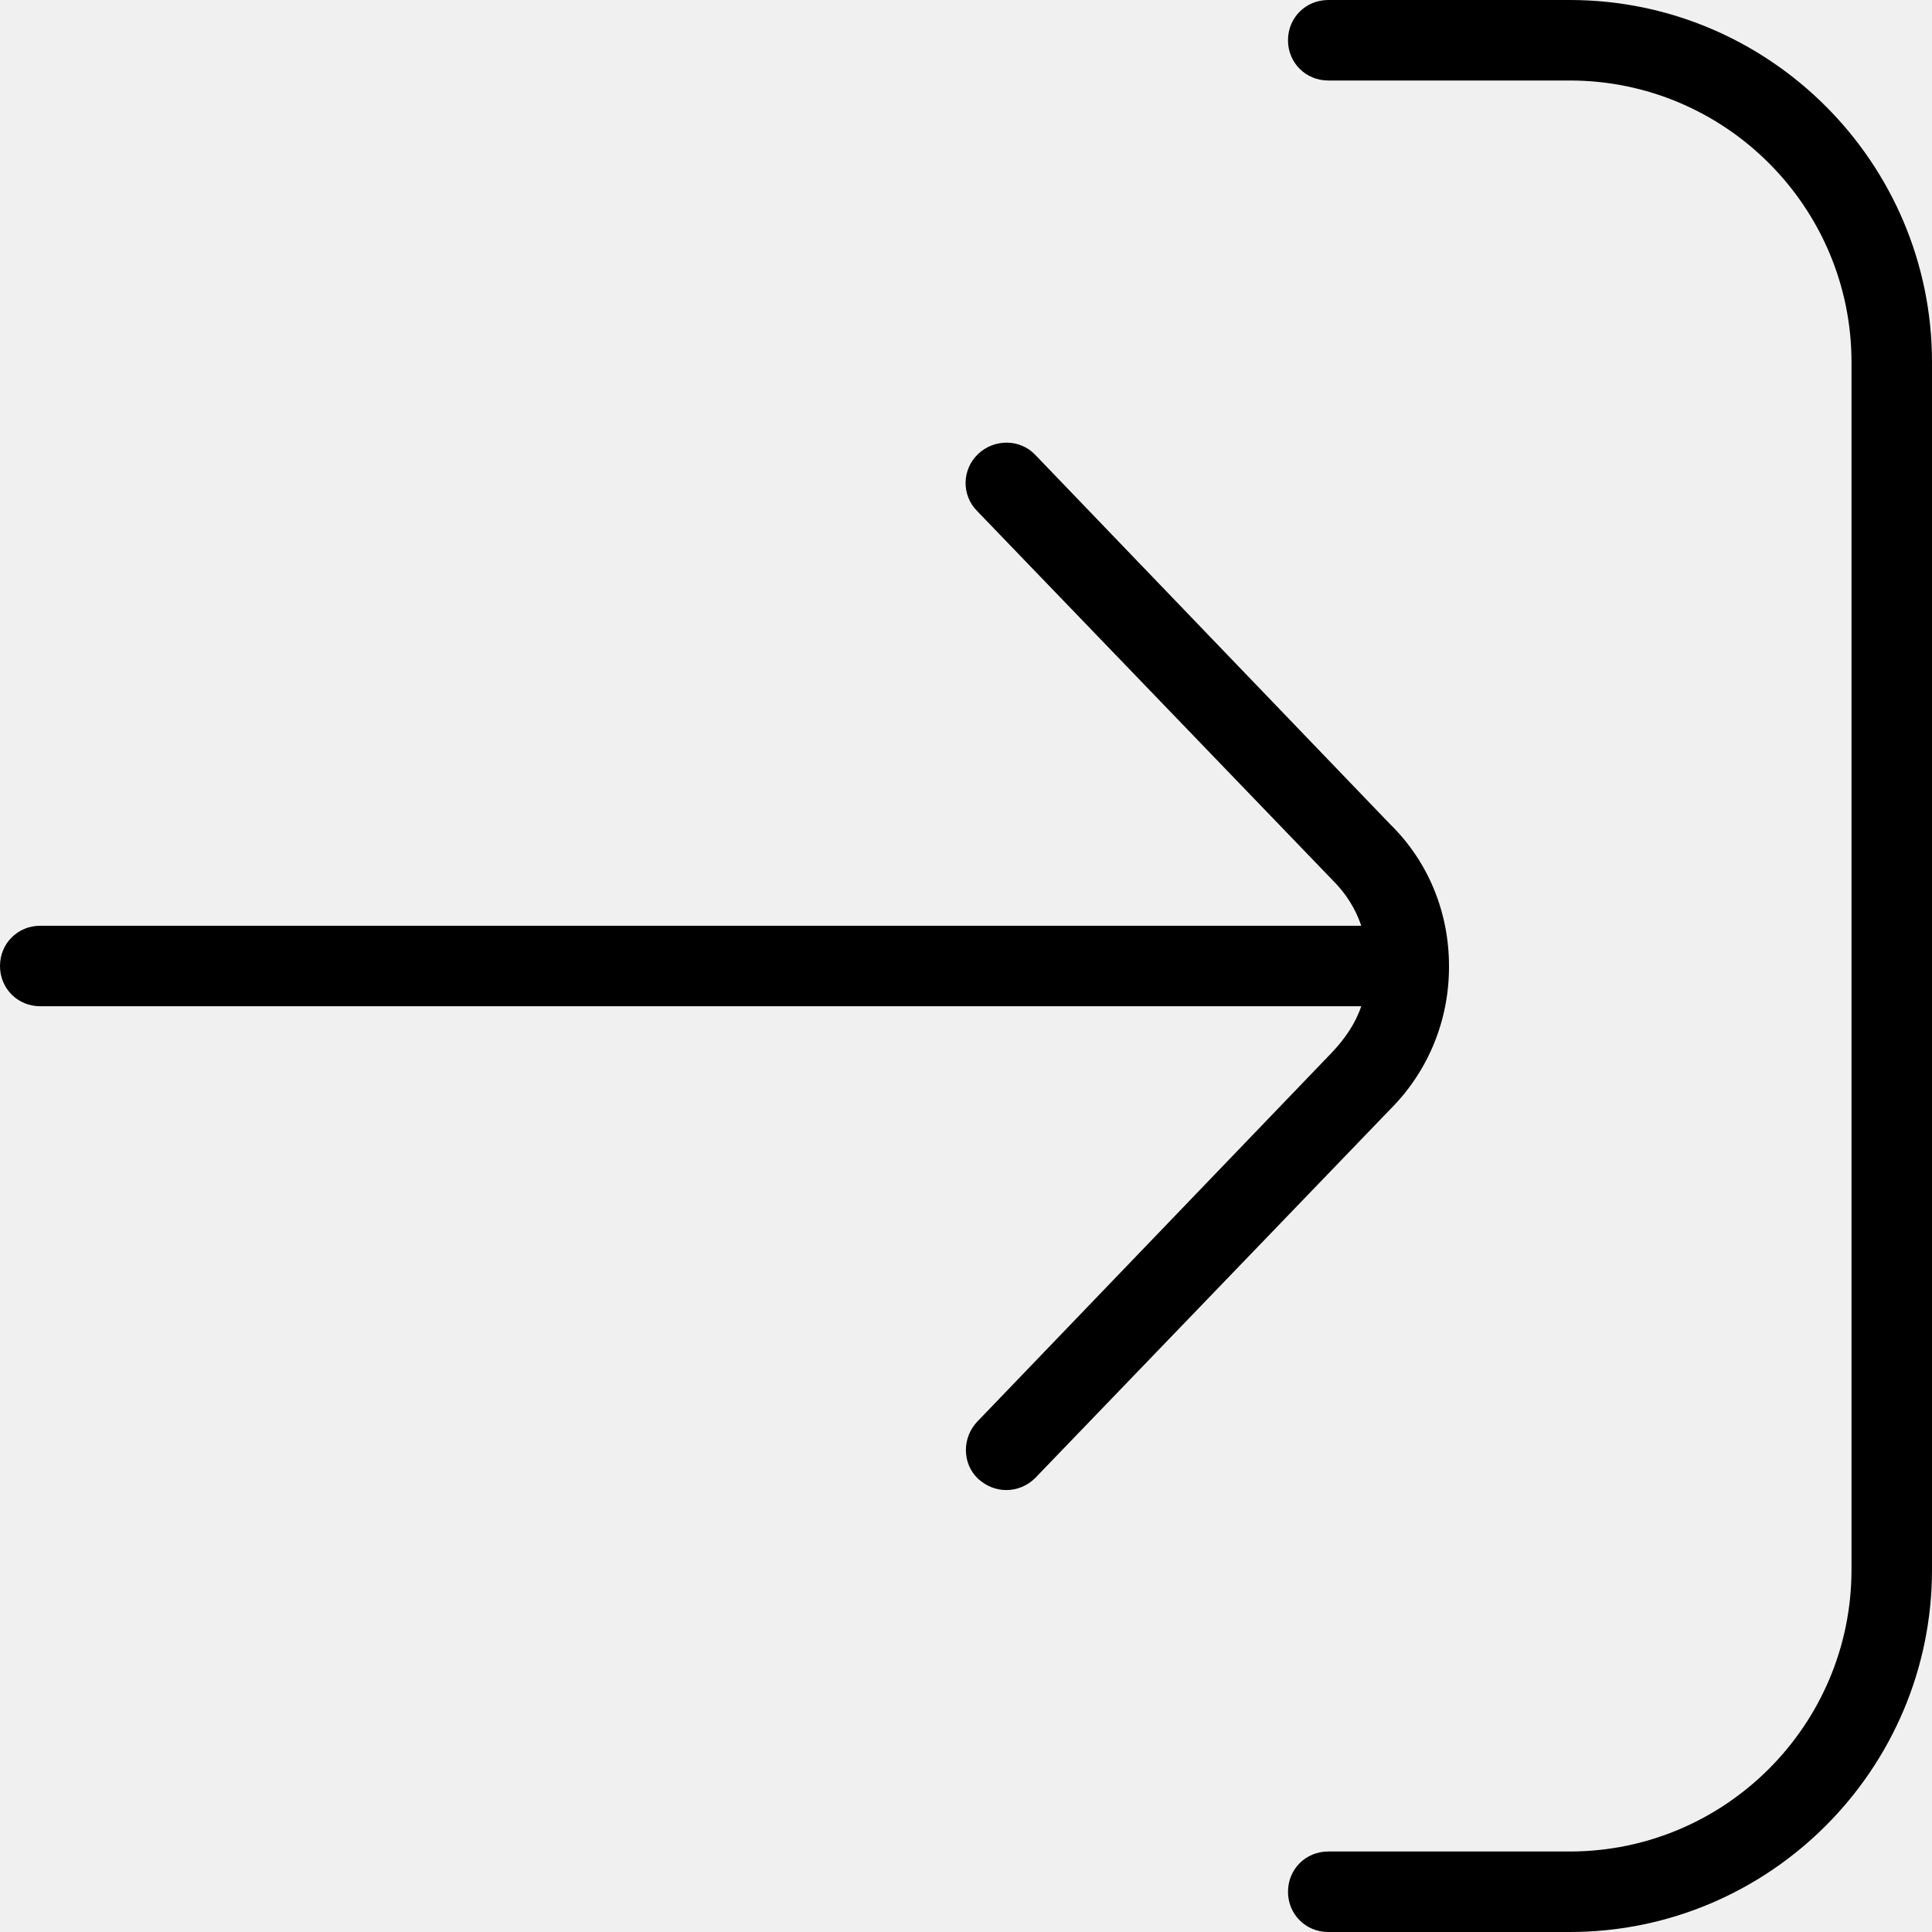
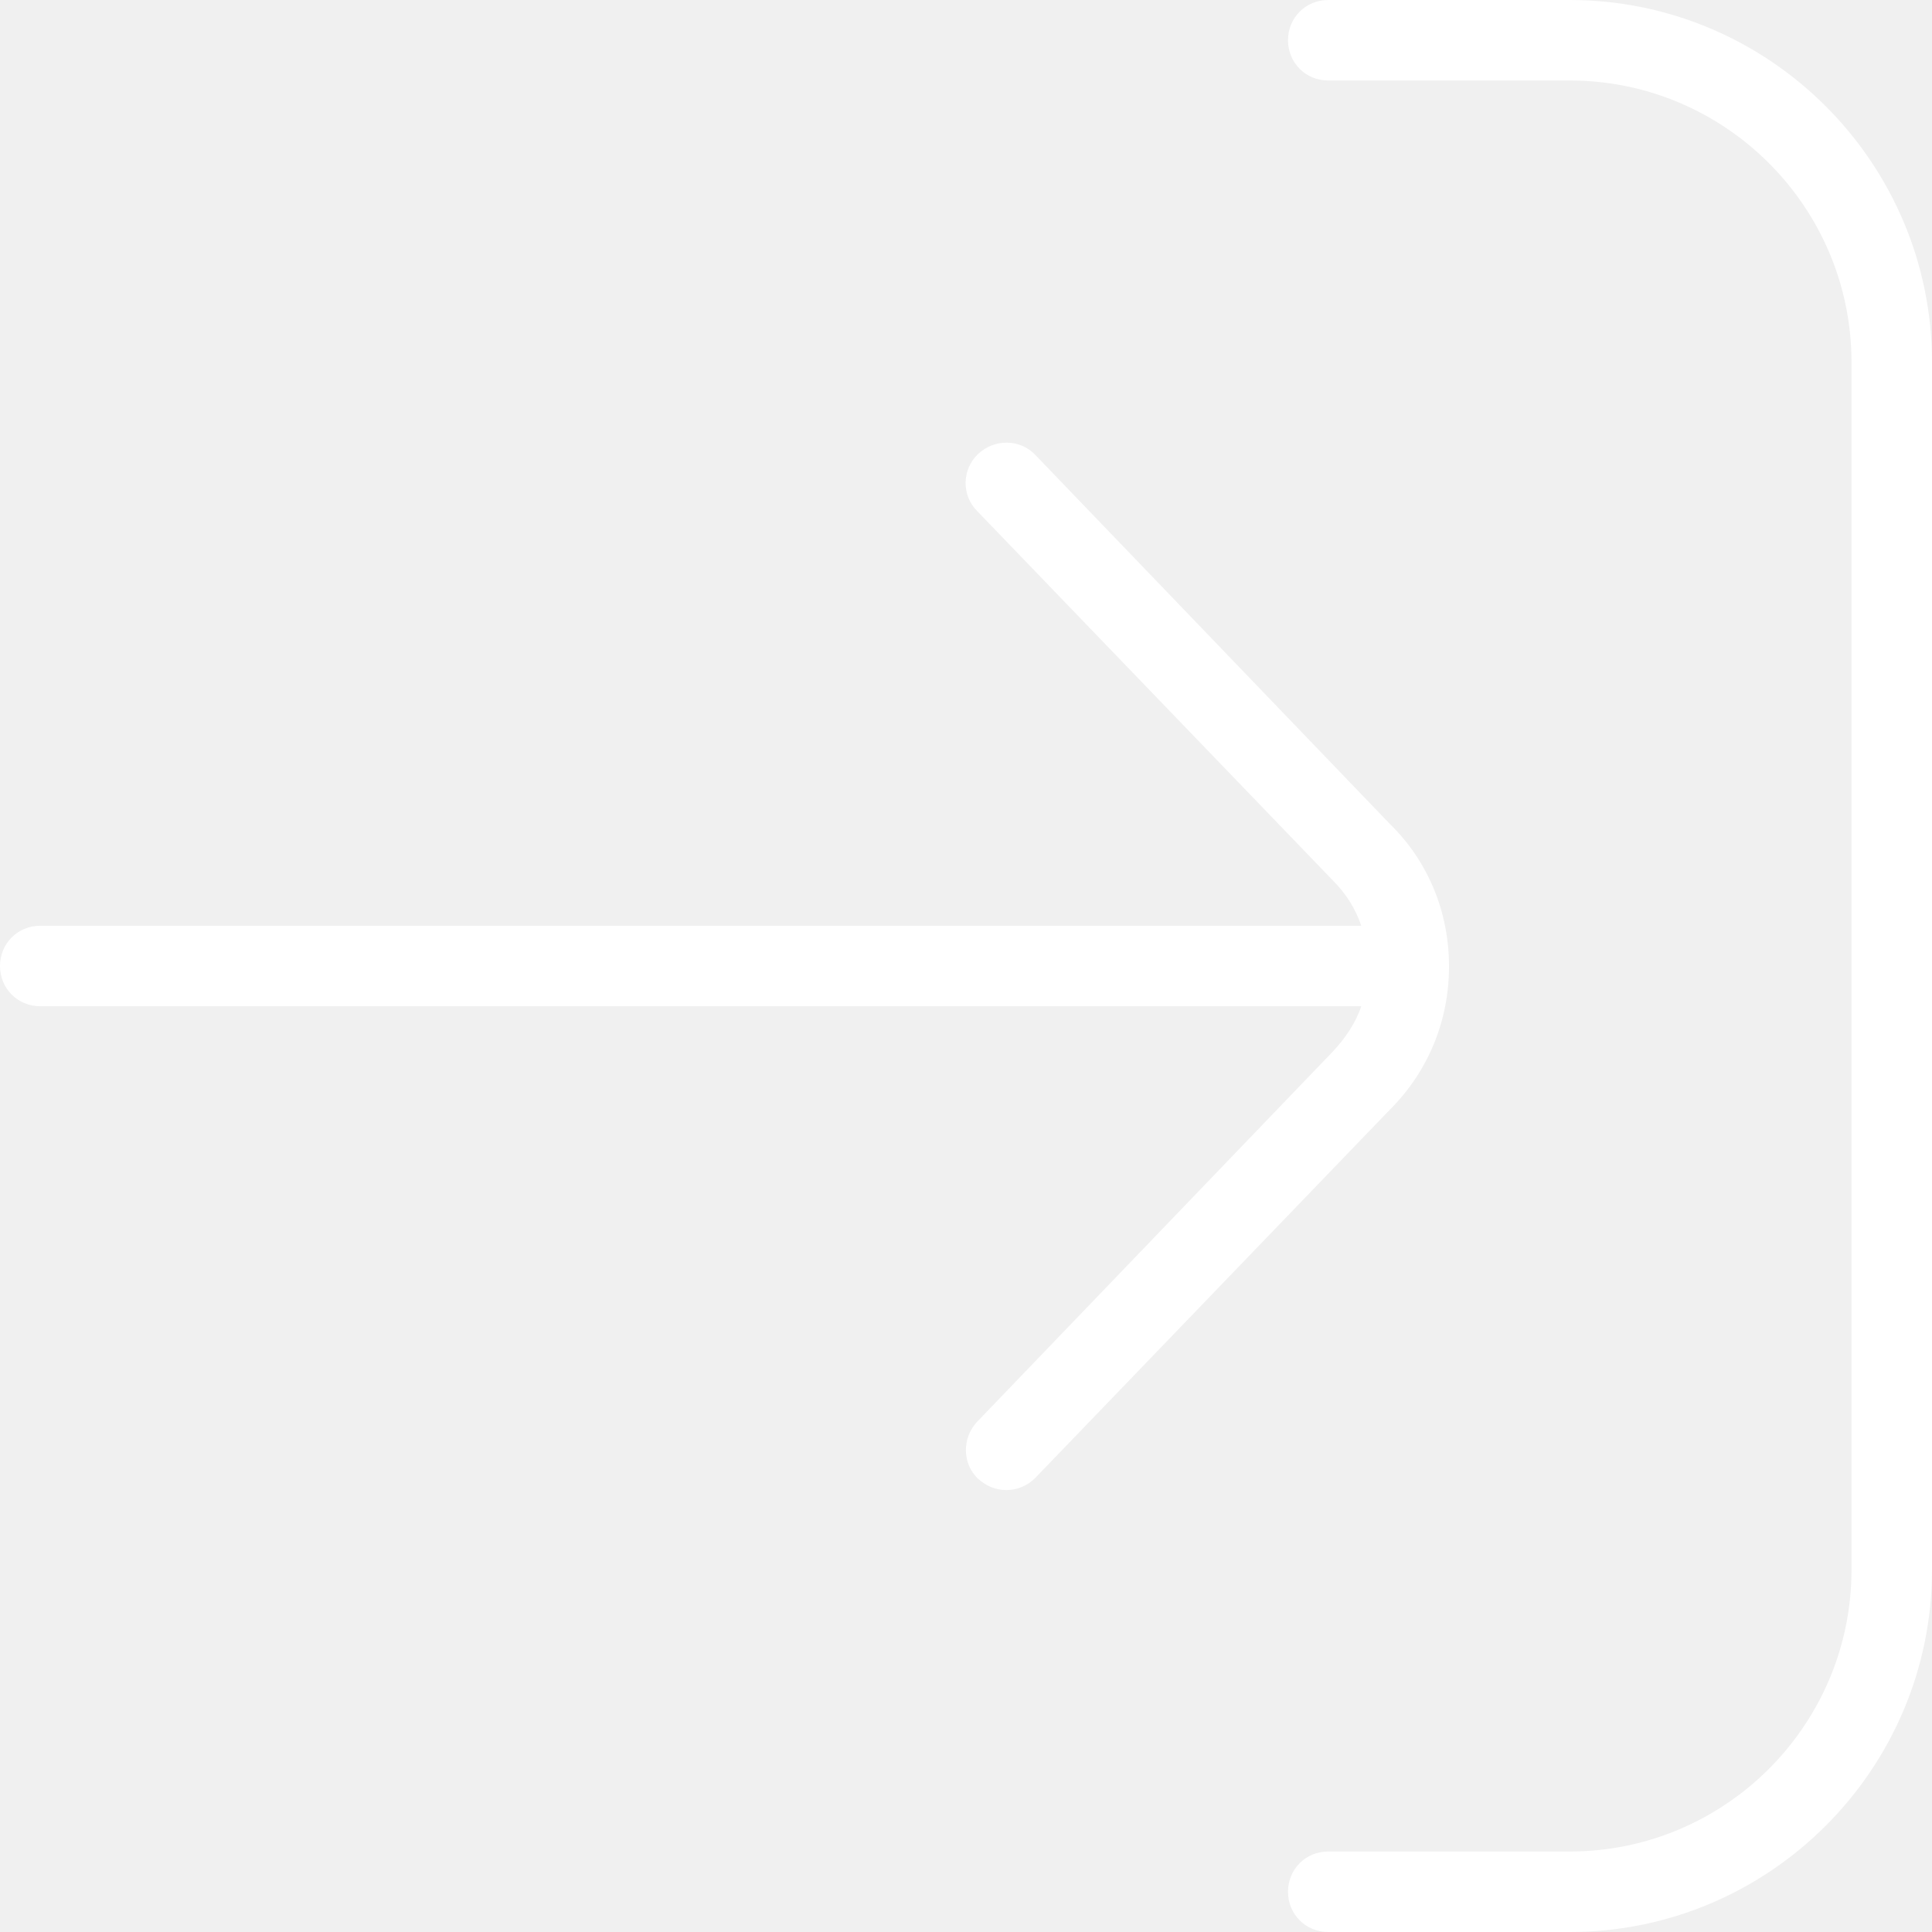
<svg xmlns="http://www.w3.org/2000/svg" id="Layer_1" data-name="Layer 1" viewBox="0 0 24 24" width="512" height="512">
-   <path d="M24,4.5v15c0,2.48-2.02,4.5-4.5,4.5h-3c-.28,0-.5-.22-.5-.5s.22-.5,.5-.5h3c1.93,0,3.5-1.57,3.5-3.5V4.5c0-1.93-1.57-3.5-3.5-3.5h-3c-.28,0-.5-.22-.5-.5s.22-.5,.5-.5h3c2.48,0,4.5,2.02,4.5,4.5Zm-6,7.5c0-.67-.26-1.3-.73-1.76l-4.41-4.59c-.19-.2-.51-.2-.71-.01-.2,.19-.21,.51-.01,.71l4.42,4.59c.16,.16,.28,.35,.35,.56,0,0,0,0,0,0H.5c-.28,0-.5,.22-.5,.5s.22,.5,.5,.5H16.91c-.07,.21-.2,.4-.36,.57l-4.41,4.59c-.19,.2-.19,.52,.01,.71,.1,.09,.22,.14,.35,.14s.26-.05,.36-.15l4.41-4.58c.47-.47,.73-1.1,.73-1.77Z" />
+   <path d="M24,4.5v15c0,2.48-2.02,4.5-4.5,4.5h-3c-.28,0-.5-.22-.5-.5s.22-.5,.5-.5h3c1.93,0,3.5-1.57,3.5-3.5V4.5c0-1.93-1.57-3.5-3.5-3.5h-3c-.28,0-.5-.22-.5-.5s.22-.5,.5-.5h3c2.48,0,4.5,2.02,4.5,4.5Zm-6,7.5c0-.67-.26-1.3-.73-1.76l-4.41-4.59c-.19-.2-.51-.2-.71-.01-.2,.19-.21,.51-.01,.71l4.42,4.59c.16,.16,.28,.35,.35,.56,0,0,0,0,0,0H.5c-.28,0-.5,.22-.5,.5s.22,.5,.5,.5H16.91c-.07,.21-.2,.4-.36,.57l-4.41,4.59c-.19,.2-.19,.52,.01,.71,.1,.09,.22,.14,.35,.14s.26-.05,.36-.15l4.41-4.58c.47-.47,.73-1.1,.73-1.77Z" fill="white" />
</svg>
